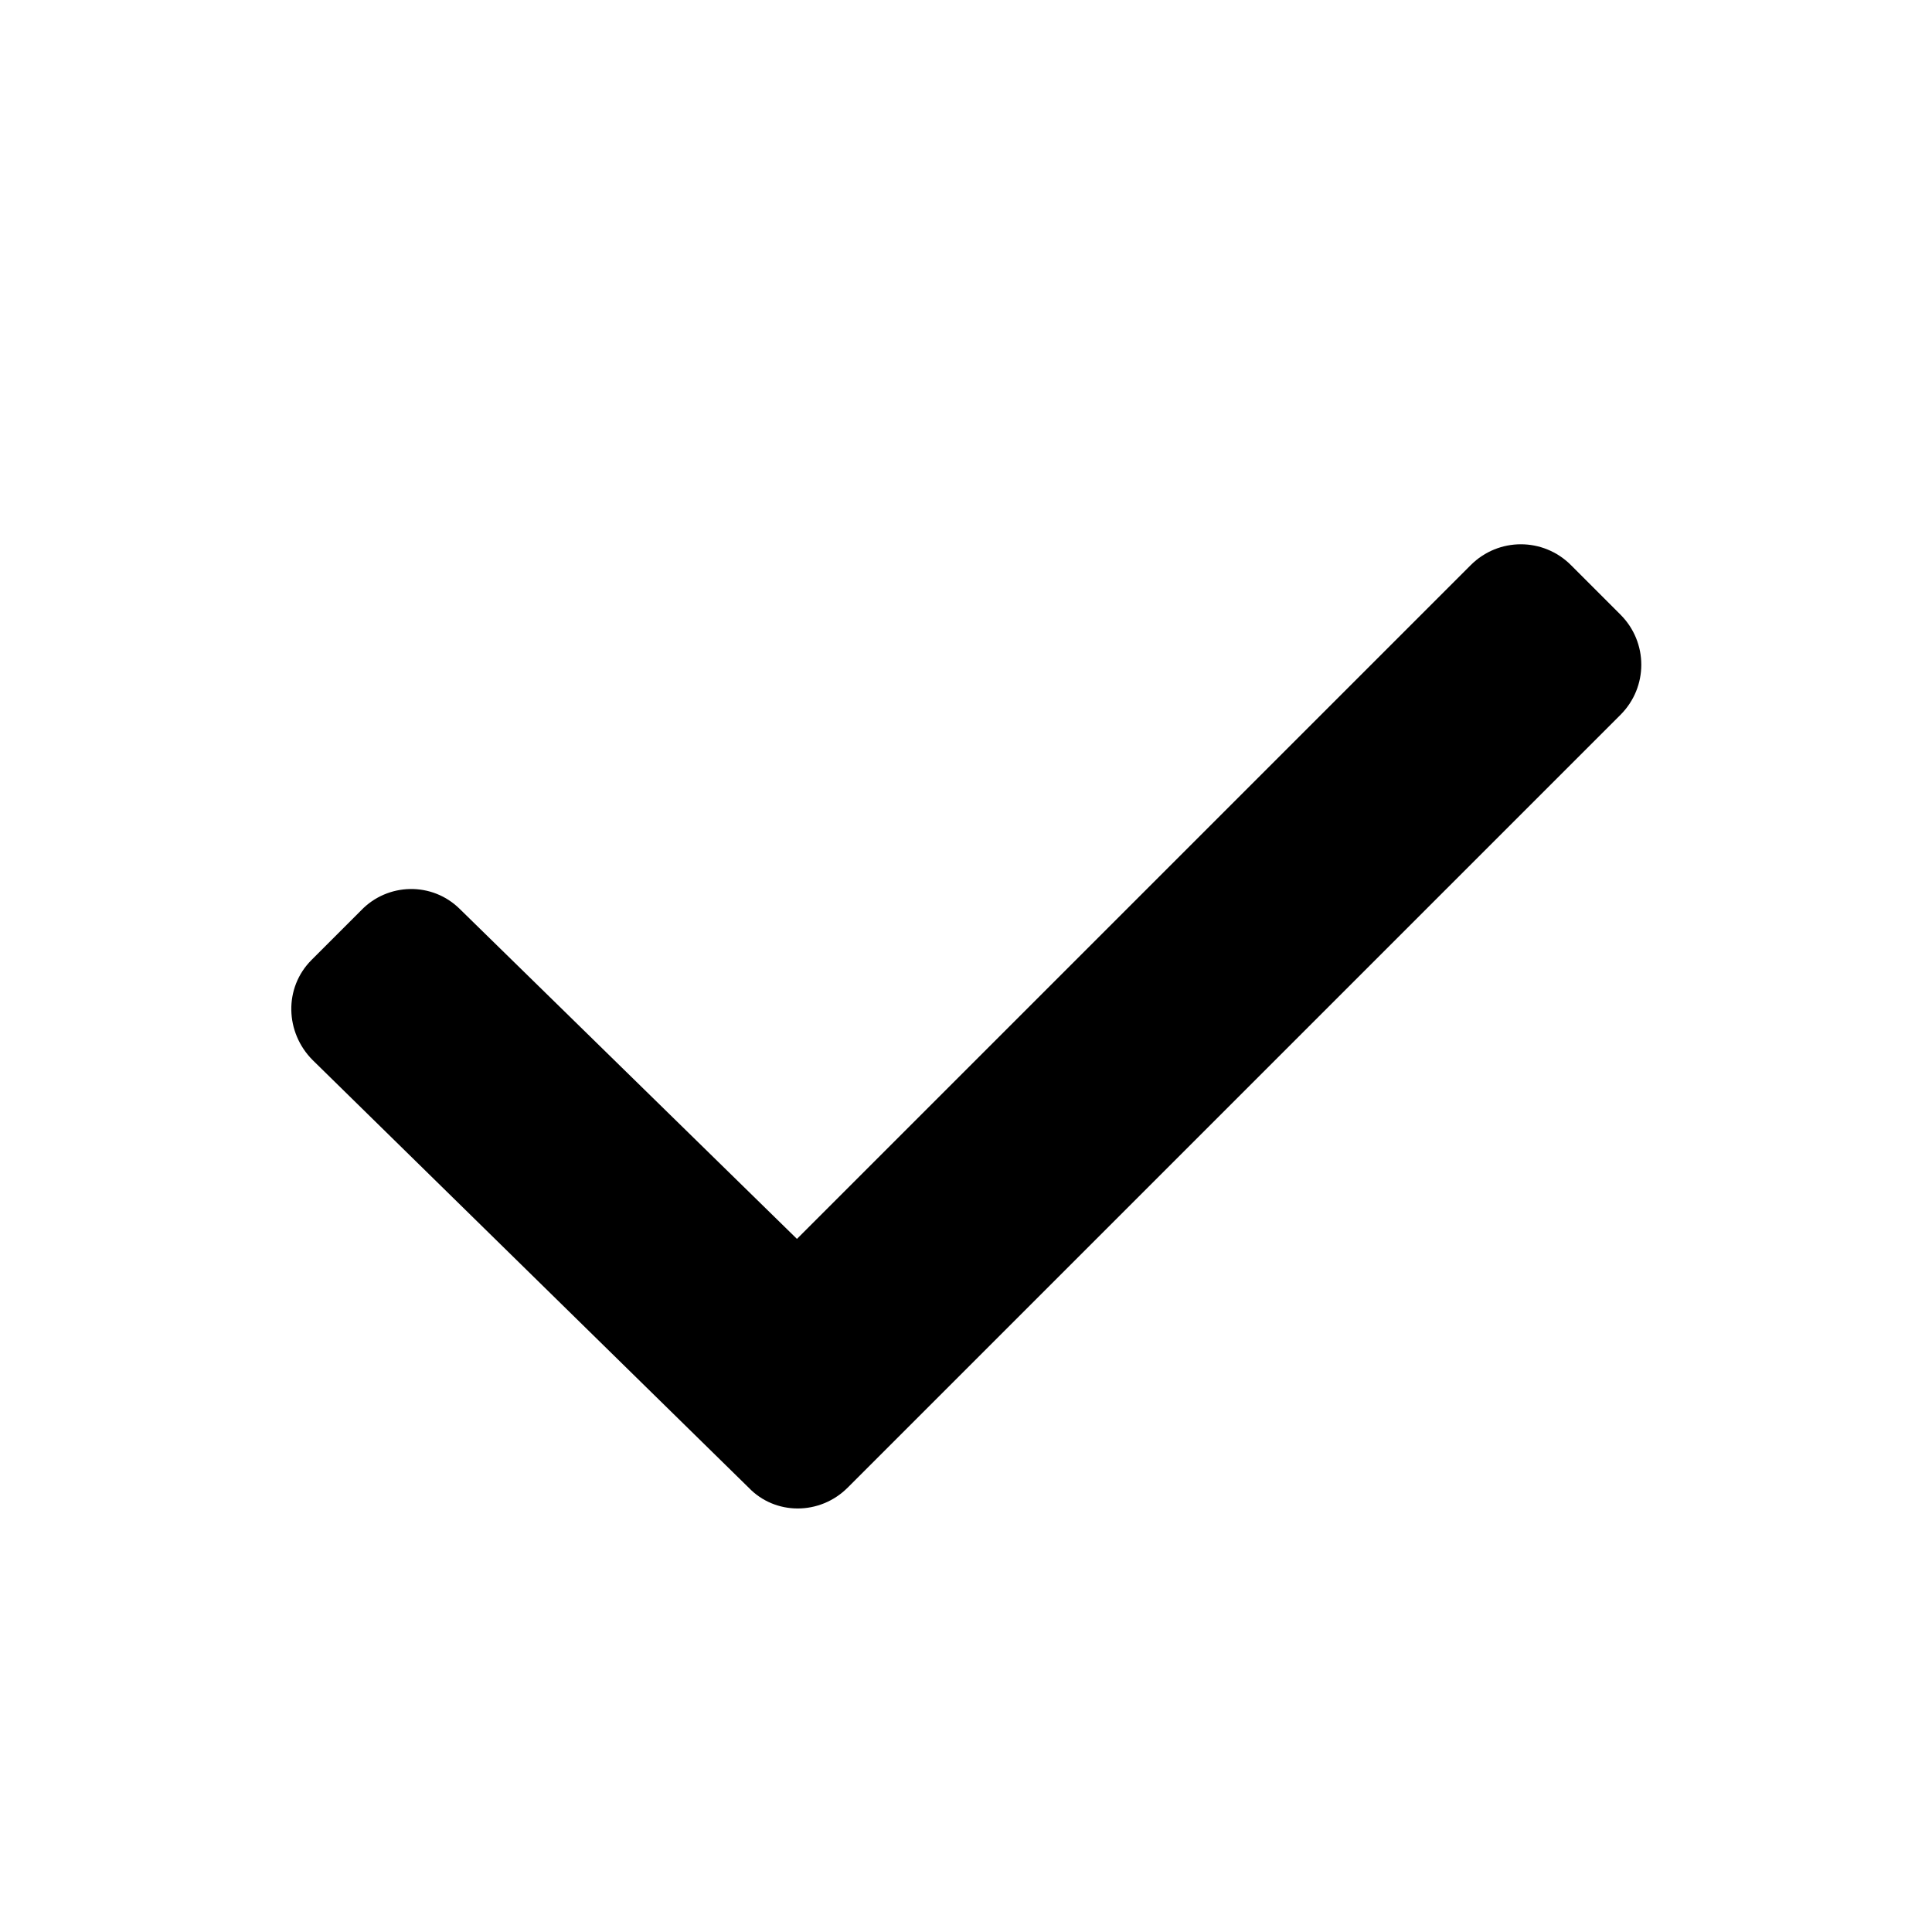
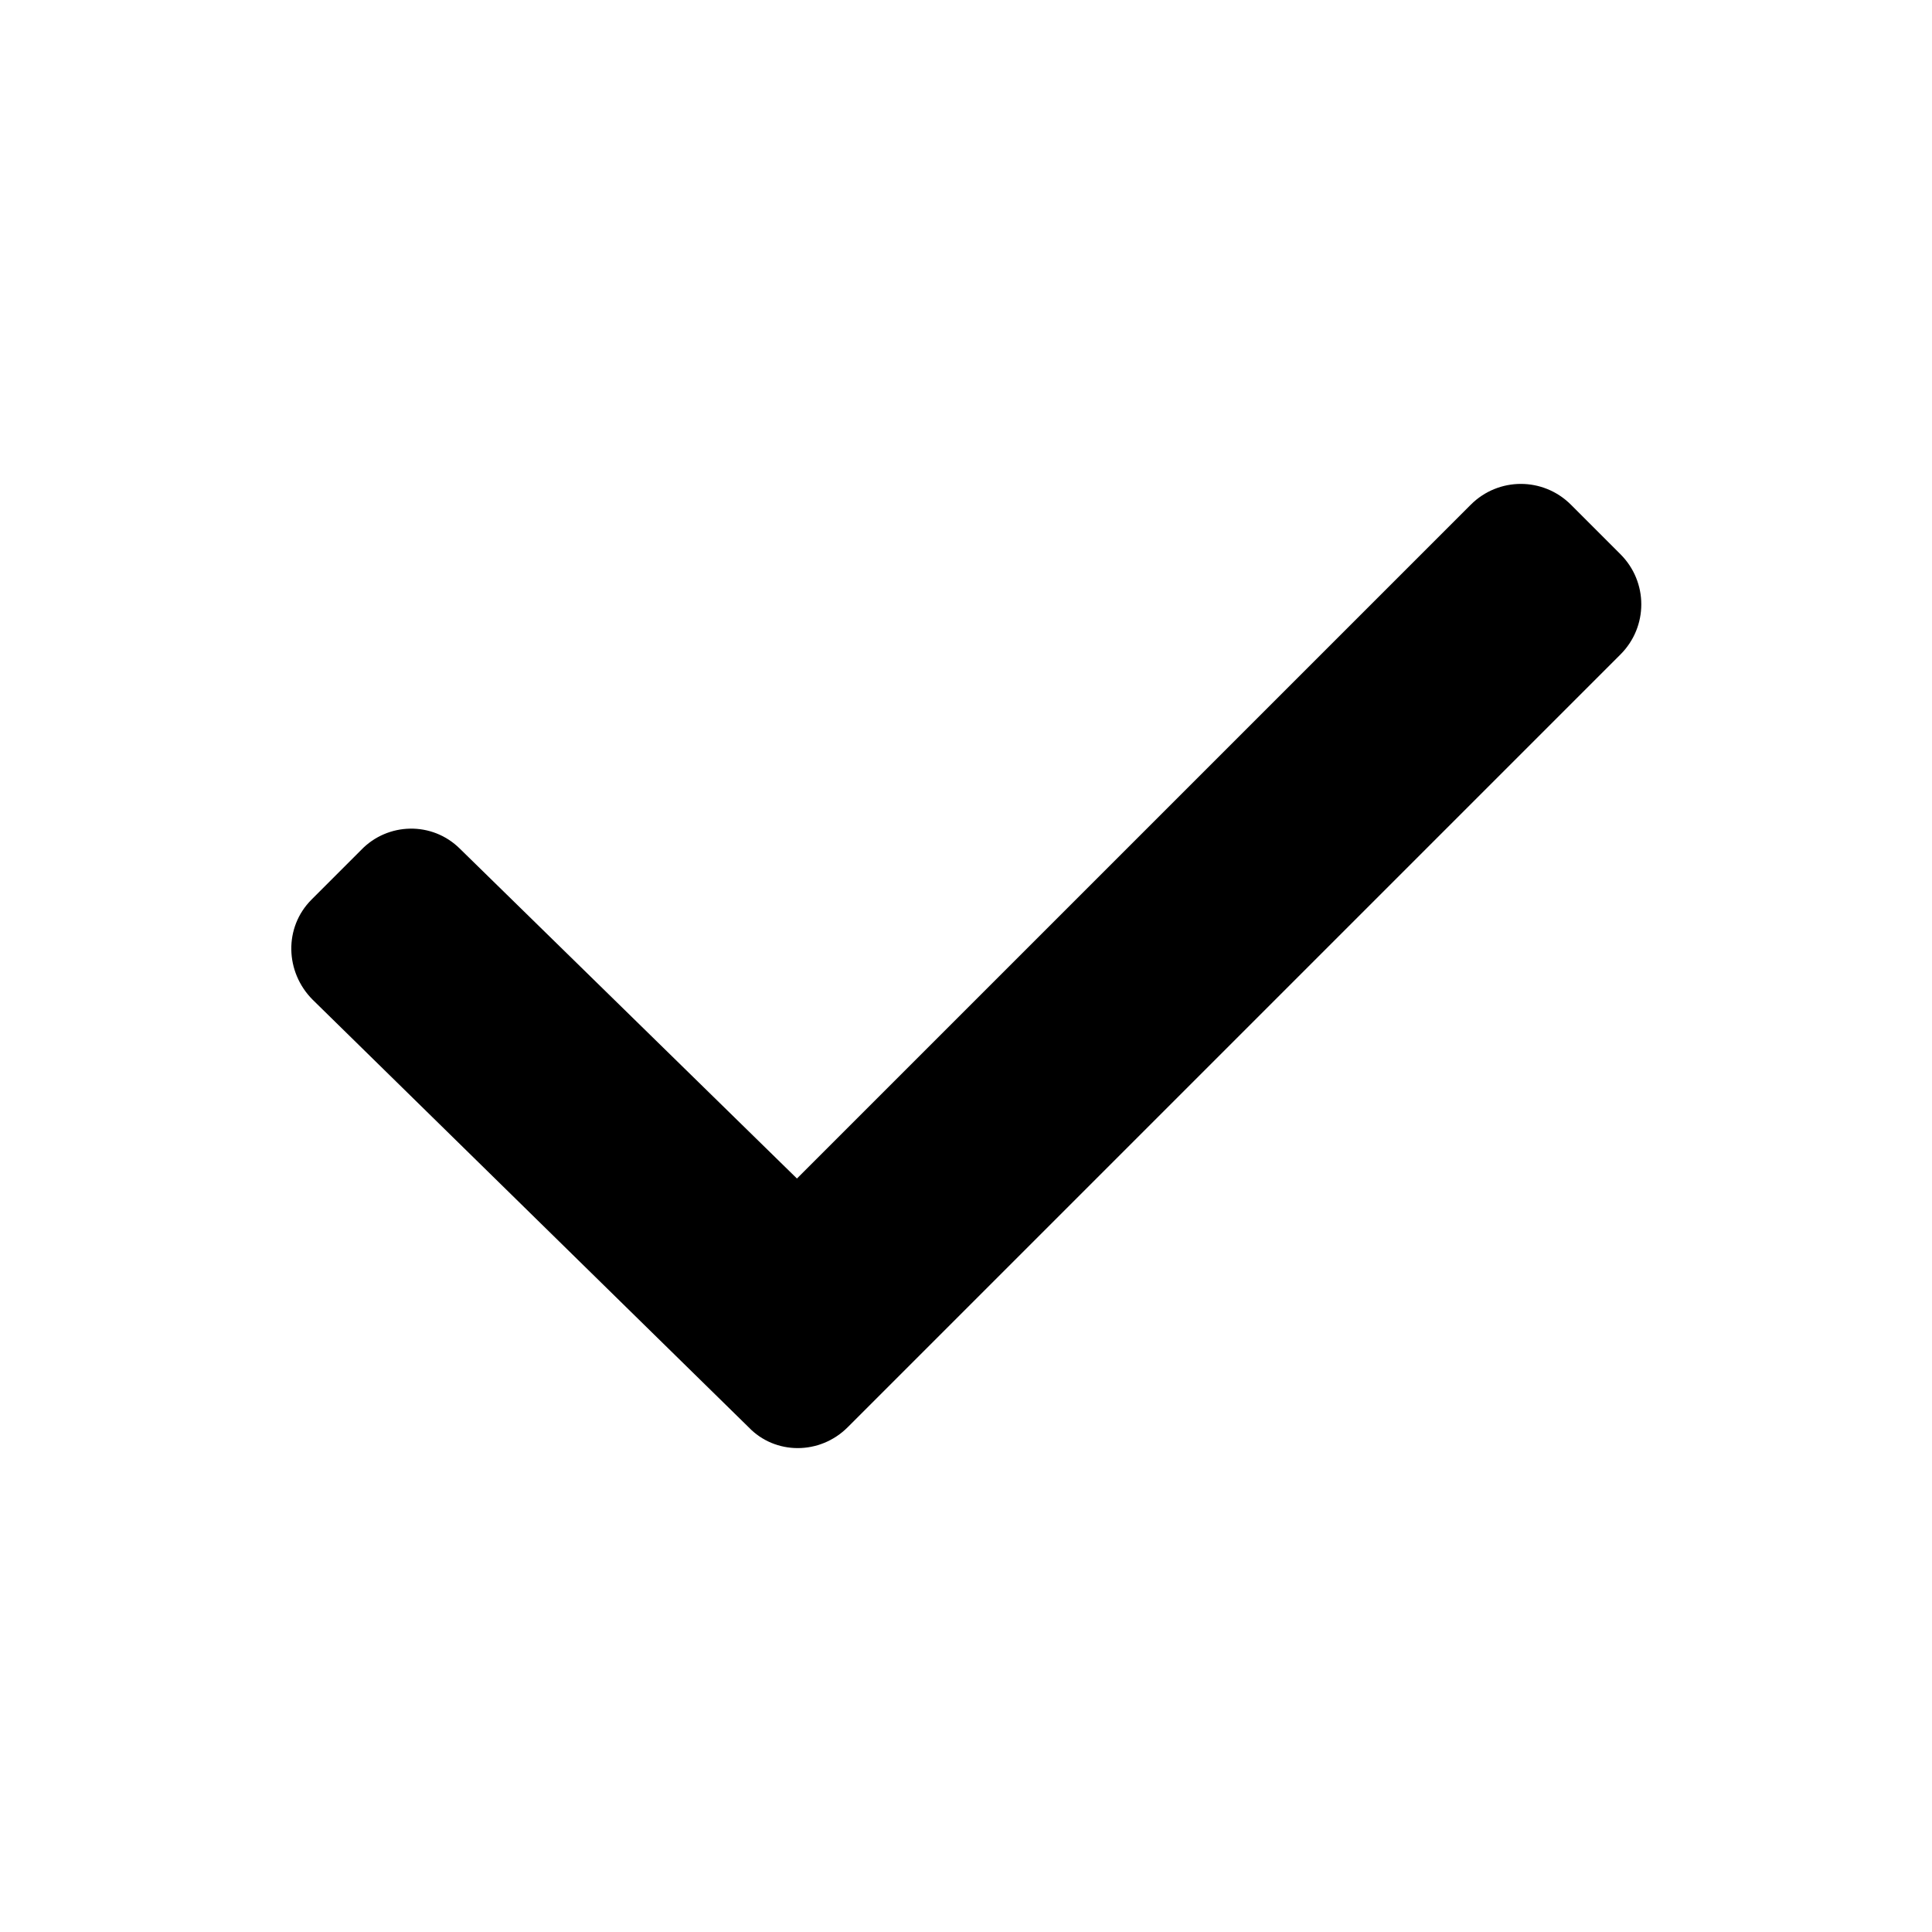
<svg xmlns="http://www.w3.org/2000/svg" viewBox="0 0 16 16" fill="currentColor">
-   <path fill-rule="evenodd" clip-rule="evenodd" d="M13.42 5.09C13.65 5.32 13.65 5.69 13.42 5.92L7.02 12.32C6.79 12.55 6.42 12.55 6.2 12.32L2.59 8.78C2.36 8.55 2.35 8.18 2.58 7.95L2.99 7.54C3.21 7.31 3.58 7.3 3.81 7.53L6.6 10.26L12.18 4.68C12.41 4.45 12.78 4.45 13.01 4.68L13.42 5.09Z" />
+   <path fill-rule="evenodd" clip-rule="evenodd" d="M13.42 4.59C13.65 4.82 13.65 5.19 13.42 5.42L7.02 11.82C6.79 12.05 6.42 12.05 6.2 11.82L2.59 8.28C2.36 8.05 2.35 7.68 2.58 7.45L2.99 7.04C3.21 6.81 3.58 6.8 3.81 7.03L6.6 9.76L12.18 4.18C12.41 3.95 12.78 3.95 13.01 4.18L13.42 4.59Z" />
</svg>
